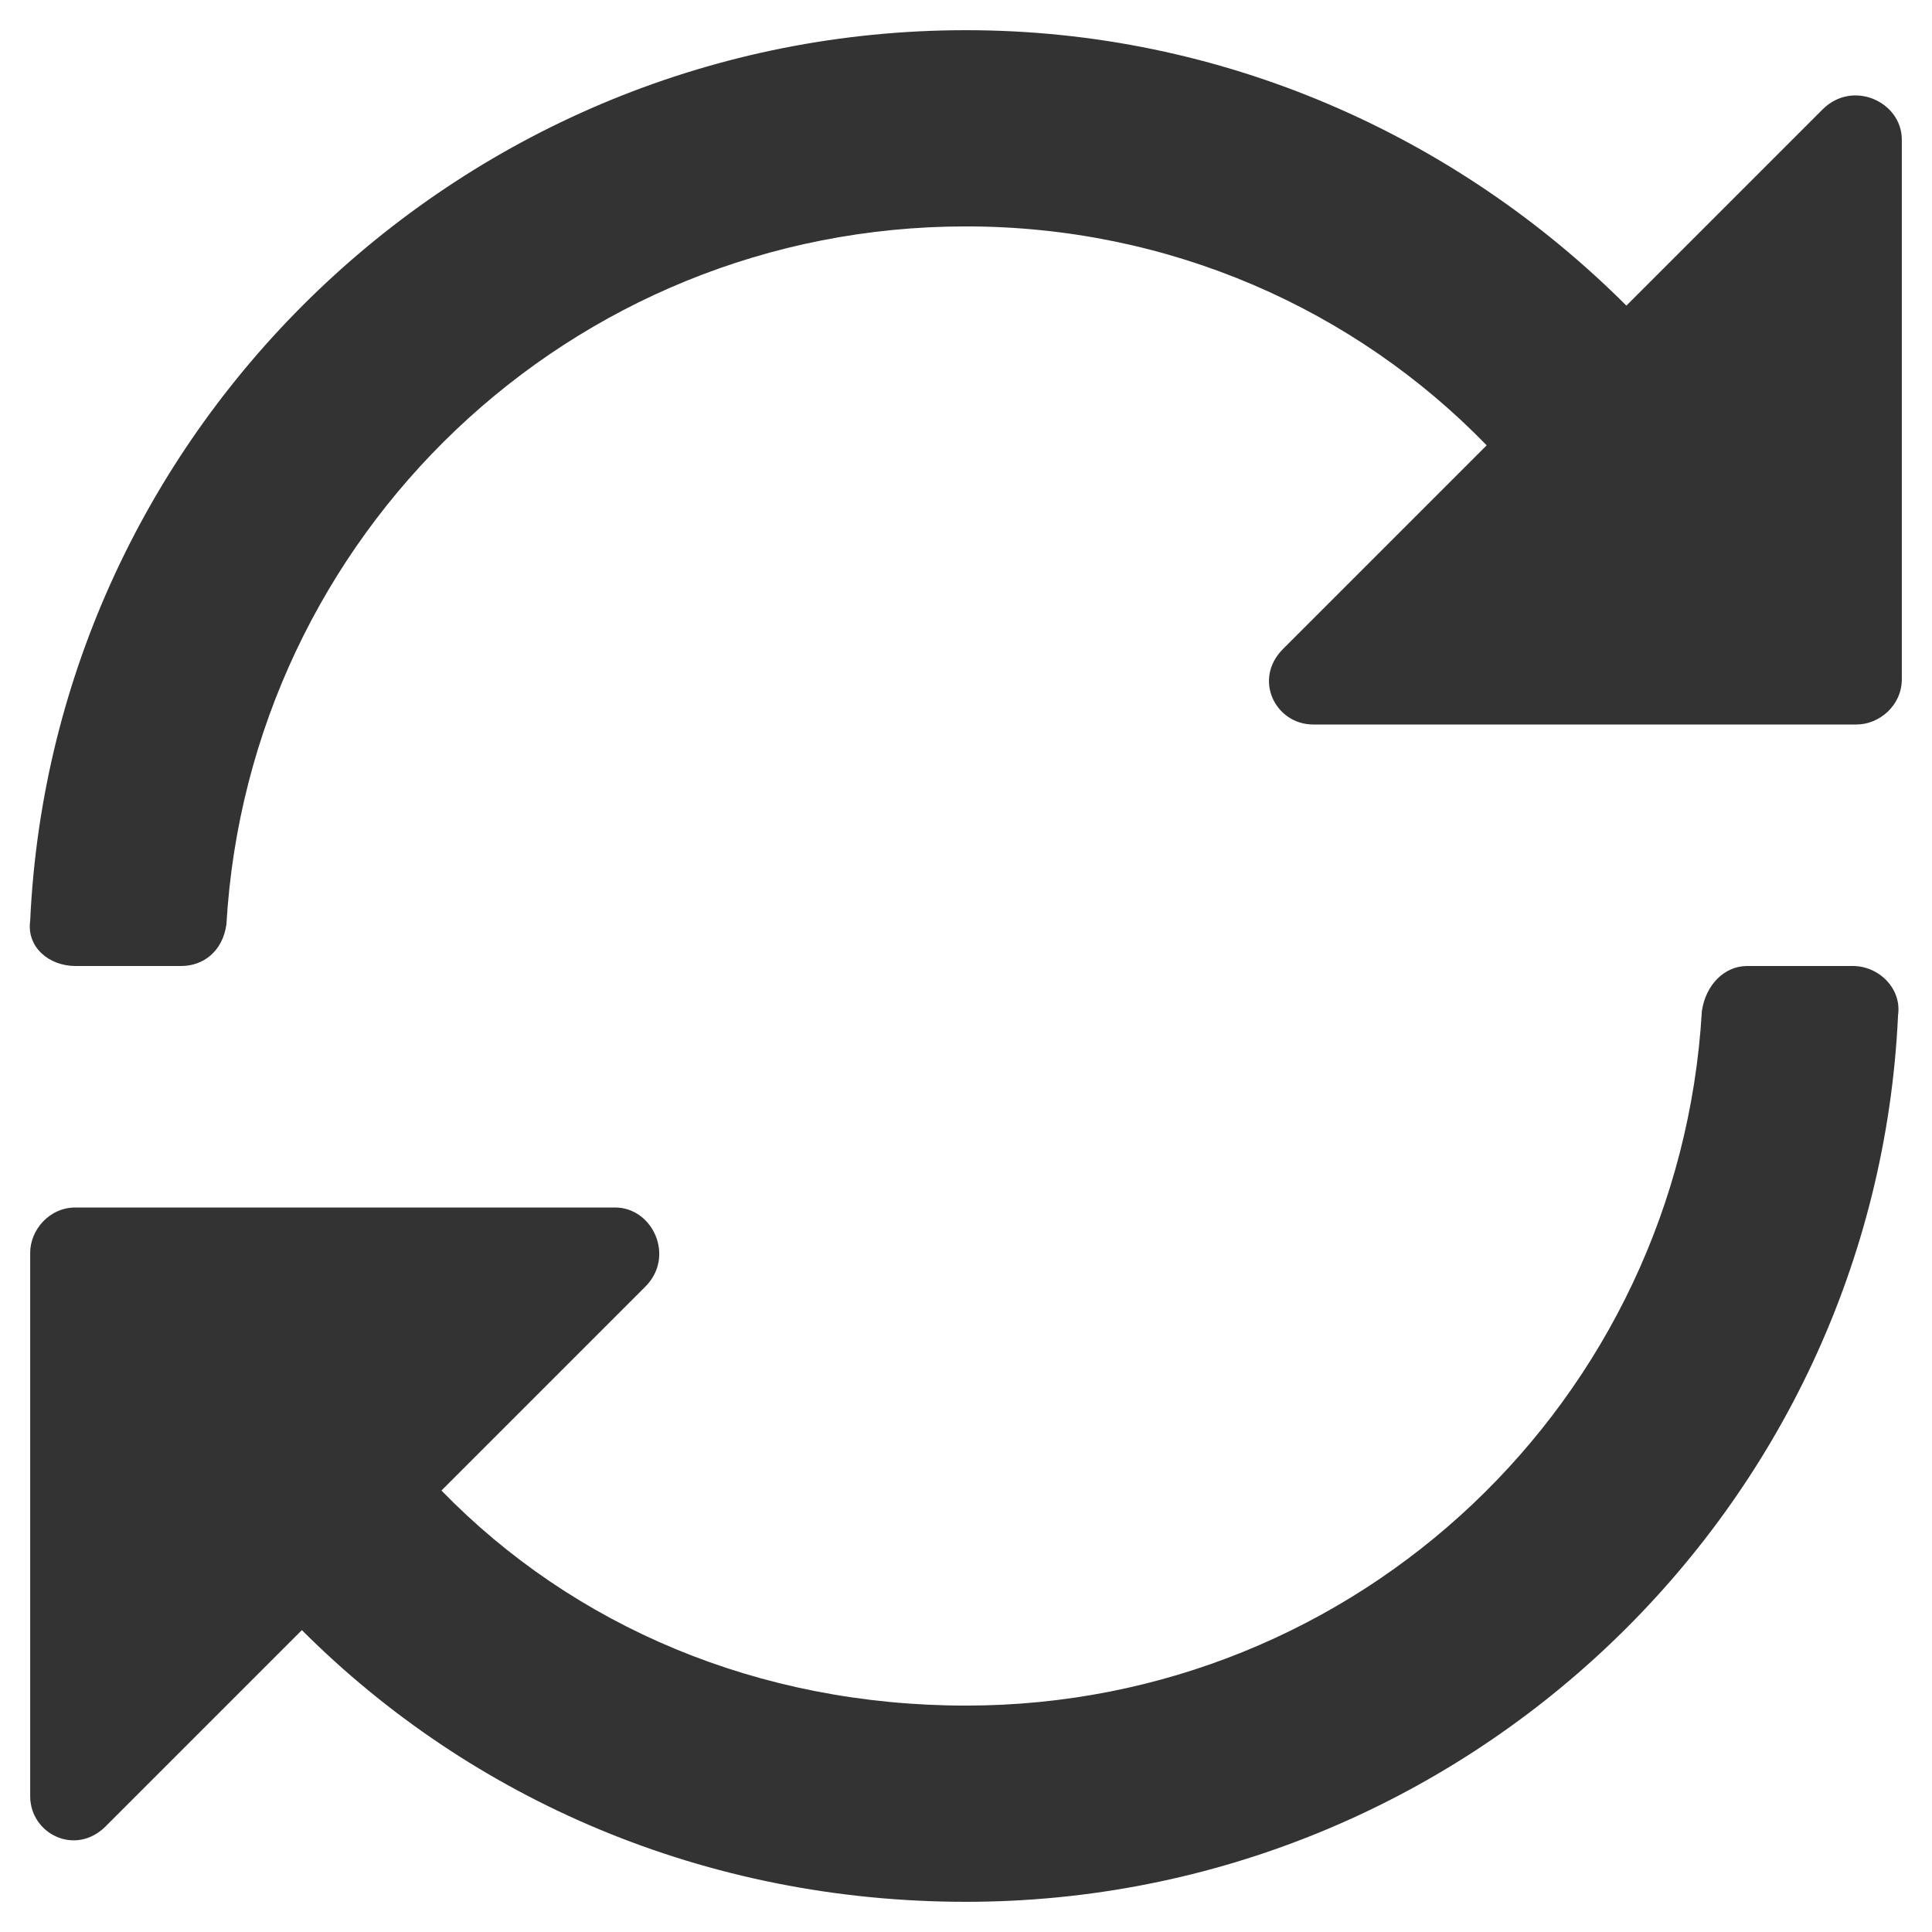
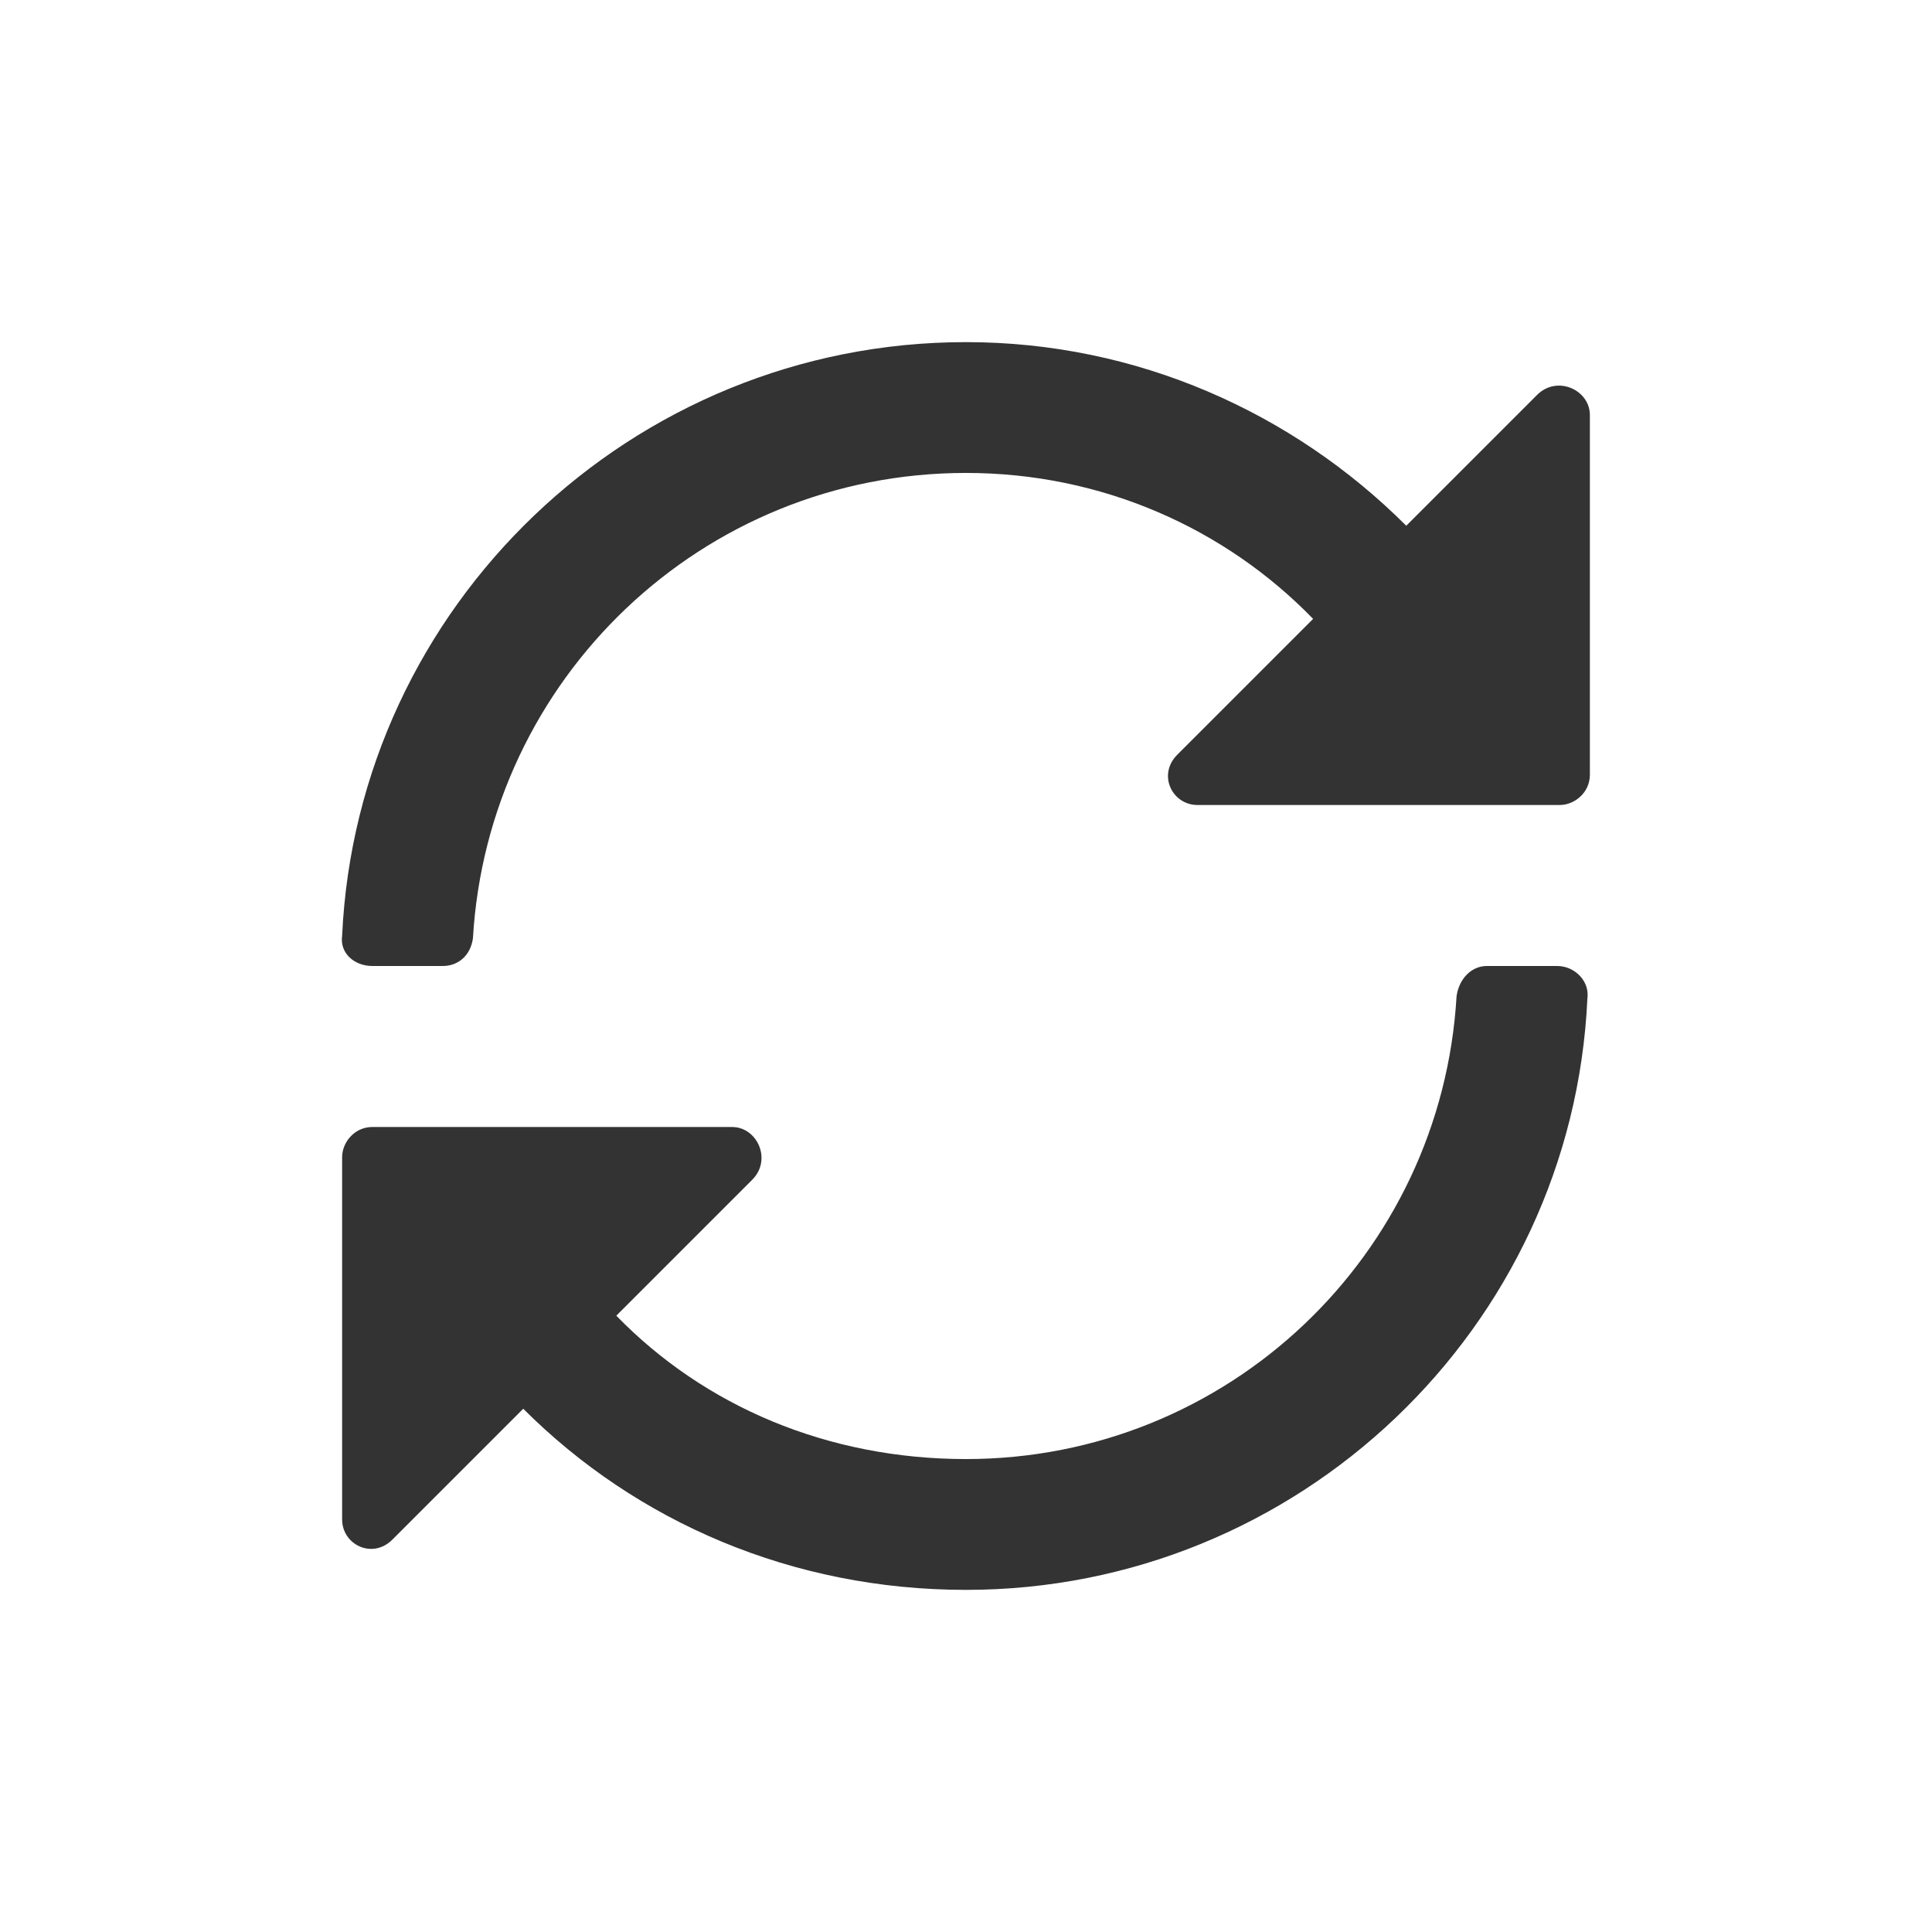
- <svg xmlns="http://www.w3.org/2000/svg" width="16" height="16" viewBox="0 0 16 16" fill="none">
-   <path d="M15.094 0.906L13.469 2.531C12.062 1.125 10.125 0.25 8 0.25C3.844 0.25 0.438 3.531 0.25 7.625C0.219 7.844 0.406 8 0.625 8H1.5C1.688 8 1.844 7.875 1.875 7.656C2.062 4.438 4.719 1.875 8 1.875C9.688 1.875 11.219 2.562 12.312 3.688L10.625 5.375C10.375 5.625 10.562 6 10.875 6H15.375C15.562 6 15.75 5.844 15.75 5.625V1.156C15.75 0.844 15.344 0.656 15.094 0.906ZM15.344 8H14.469C14.281 8 14.125 8.156 14.094 8.375C13.906 11.594 11.25 14.125 8 14.125C6.281 14.125 4.75 13.469 3.656 12.344L5.344 10.656C5.594 10.406 5.406 10 5.094 10H0.625C0.406 10 0.25 10.188 0.25 10.375V14.875C0.25 15.188 0.625 15.375 0.875 15.125L2.5 13.5C3.906 14.906 5.844 15.75 8 15.75C12.125 15.75 15.531 12.5 15.719 8.406C15.75 8.188 15.562 8 15.344 8Z" fill="#333333" />
+ <svg xmlns="http://www.w3.org/2000/svg" width="24" height="24" viewBox="0 0 24 24" fill="none">
+   <path d="M19.094 4.906L17.469 6.531C16.062 5.125 14.125 4.25 12 4.25C7.844 4.25 4.438 7.531 4.25 11.625C4.219 11.844 4.406 12 4.625 12H5.5C5.688 12 5.844 11.875 5.875 11.656C6.062 8.438 8.719 5.875 12 5.875C13.688 5.875 15.219 6.562 16.312 7.688L14.625 9.375C14.375 9.625 14.562 10 14.875 10H19.375C19.562 10 19.75 9.844 19.75 9.625V5.156C19.75 4.844 19.344 4.656 19.094 4.906ZM19.344 12H18.469C18.281 12 18.125 12.156 18.094 12.375C17.906 15.594 15.25 18.125 12 18.125C10.281 18.125 8.75 17.469 7.656 16.344L9.344 14.656C9.594 14.406 9.406 14 9.094 14H4.625C4.406 14 4.25 14.188 4.25 14.375V18.875C4.25 19.188 4.625 19.375 4.875 19.125L6.5 17.5C7.906 18.906 9.844 19.75 12 19.75C16.125 19.75 19.531 16.5 19.719 12.406C19.75 12.188 19.562 12 19.344 12Z" fill="#333333" />
</svg>
